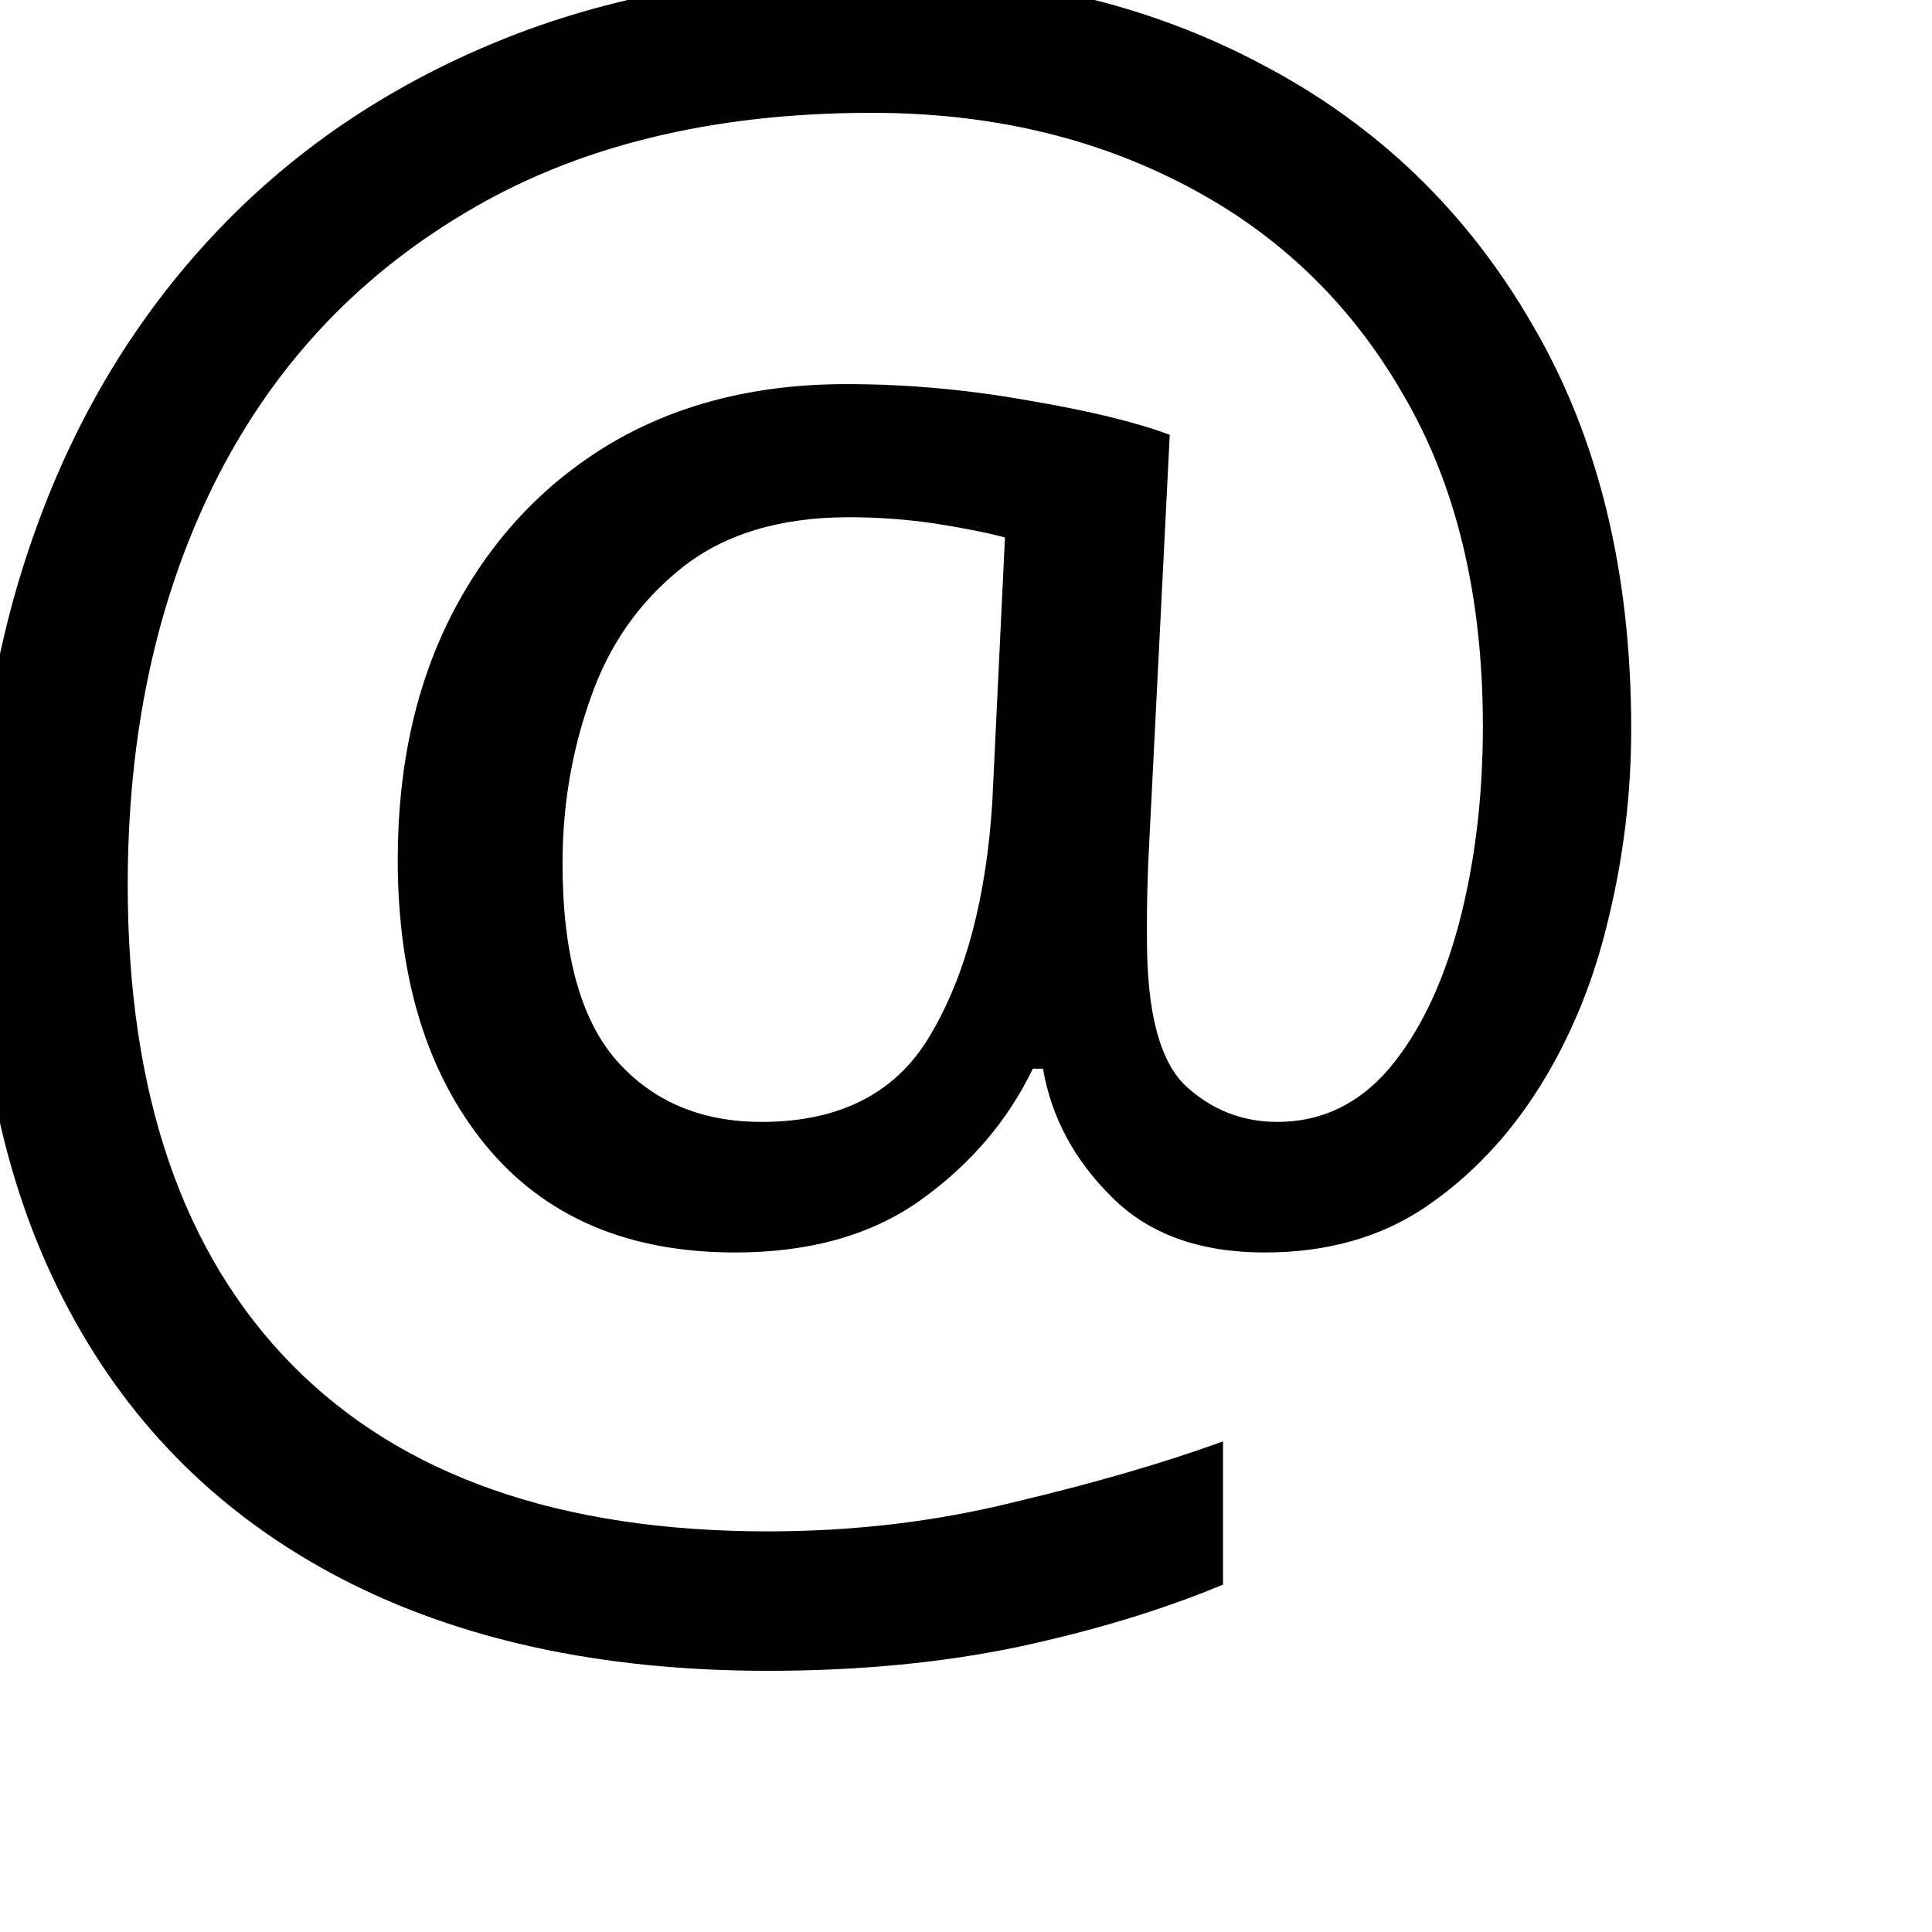
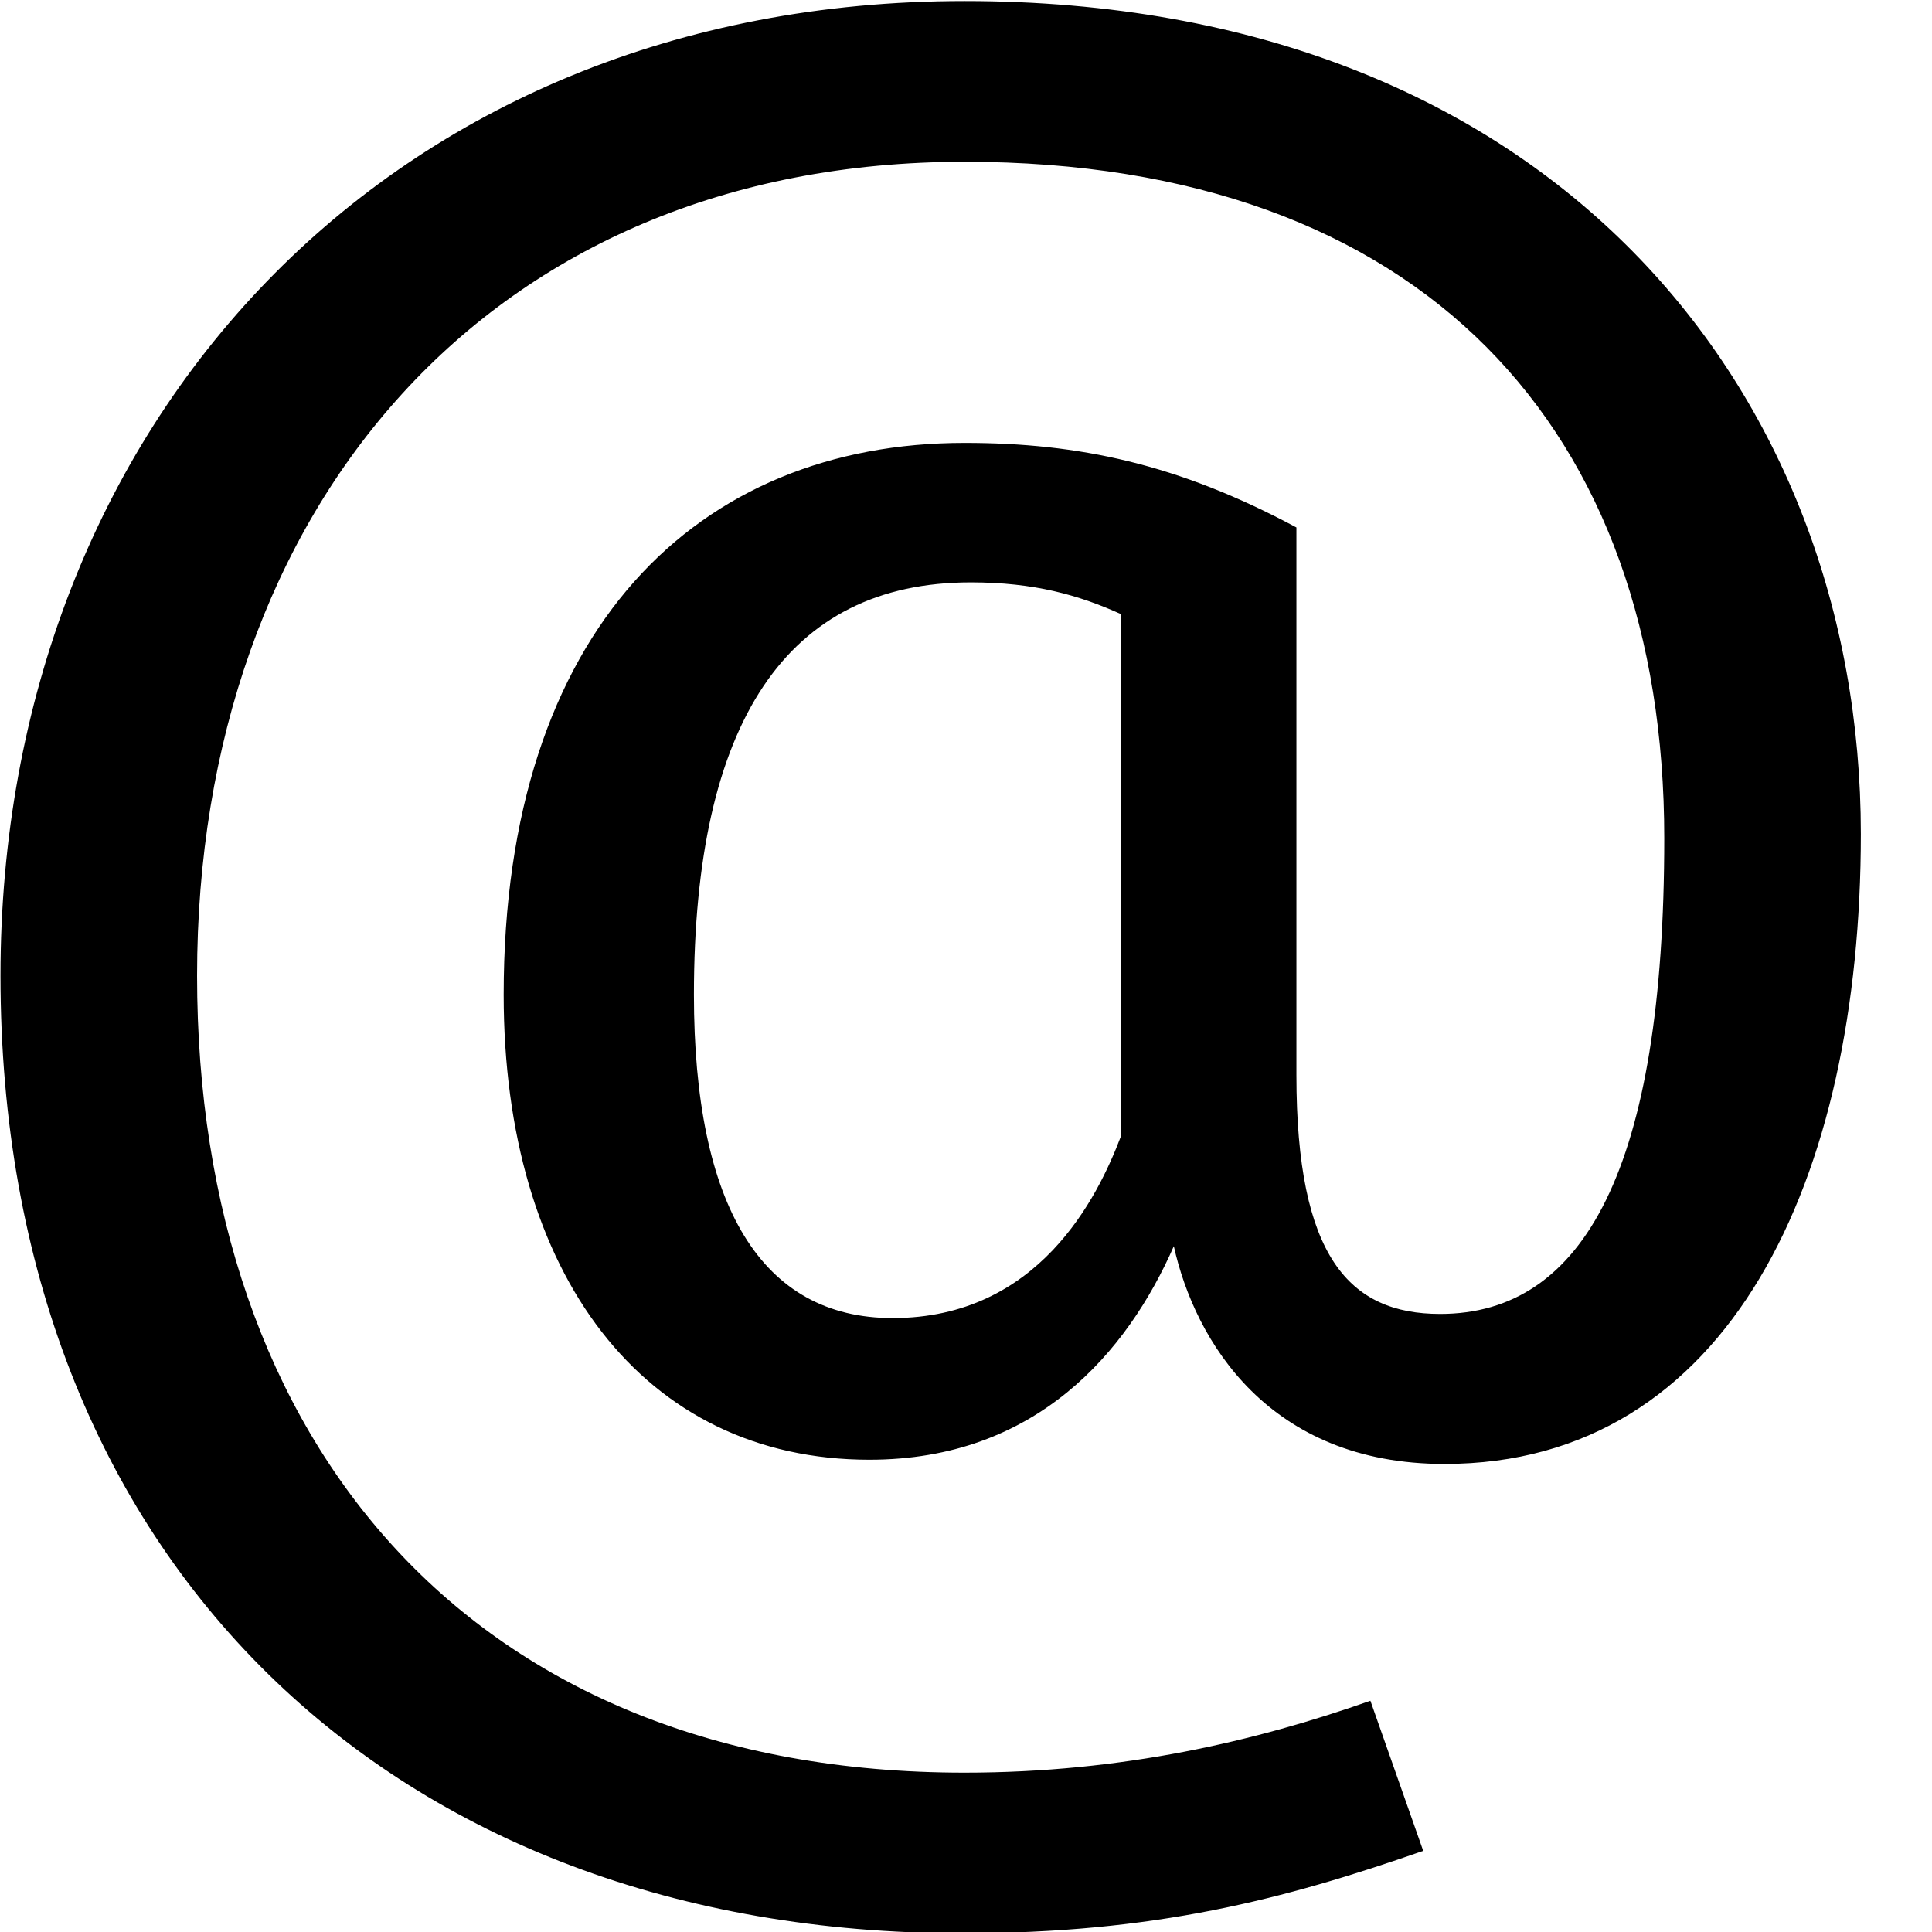
<svg xmlns="http://www.w3.org/2000/svg" width="90" height="90" viewBox="0 0 23.813 23.813" version="1.1" id="svg8">
  <defs id="defs2" />
  <g id="layer1">
-     <text xml:space="preserve" style="font-style:normal;font-weight:normal;font-size:26.057px;line-height:1.25;font-family:sans-serif;letter-spacing:0px;word-spacing:0px;fill:#000000;fill-opacity:1;stroke:none;stroke-width:1.303" x="-1.818" y="18.279" id="text12">
-       <tspan id="tspan10" x="-1.818" y="18.279" style="font-style:normal;font-variant:normal;font-weight:normal;font-stretch:normal;font-family:'Fira Sans';-inkscape-font-specification:'Fira Sans';stroke-width:1.303">@</tspan>
-     </text>
+     <path d="m 11.888,0.013 c -7.087,0 -11.882,5.211 -11.882,12.012 0,7.218 4.847,11.804 11.856,11.804 2.371,0 3.961,-0.417 5.68,-1.016 l -0.651,-1.85 c -1.407,0.495 -3.049,0.886 -5.003,0.886 -6.071,0 -9.459,-4.065 -9.459,-9.823 0,-5.759 3.596,-10.032 9.459,-10.032 5.654,0 8.625,3.309 8.625,8.338 0,4.065 -0.99,5.863 -2.762,5.863 -1.12,0 -1.772,-0.704 -1.772,-2.944 V 6.501 c -1.459,-0.782 -2.684,-1.042 -4.091,-1.042 -3.283,0 -5.68,2.293 -5.68,6.801 0,3.439 1.72,5.732 4.508,5.732 2.058,0 3.179,-1.329 3.752,-2.632 0.261,1.173 1.173,2.684 3.335,2.684 3.518,0 5.133,-3.518 5.133,-7.765 0,-5.446 -3.804,-10.266 -11.048,-10.266 z M 11.002,16.246 c -1.616,0 -2.449,-1.381 -2.449,-3.987 0,-3.361 1.146,-5.081 3.413,-5.081 0.782,0 1.329,0.156 1.85,0.391 v 6.436 c -0.287,0.756 -1.016,2.241 -2.814,2.241 z" style="font-style:normal;font-variant:normal;font-weight:normal;font-stretch:normal;font-size:26.057px;line-height:1.25;font-family:'Fira Sans';-inkscape-font-specification:'Fira Sans';letter-spacing:0px;word-spacing:0px;fill:#000000;fill-opacity:1;stroke:none;stroke-width:1.303" id="path832" />
  </g>
</svg>
